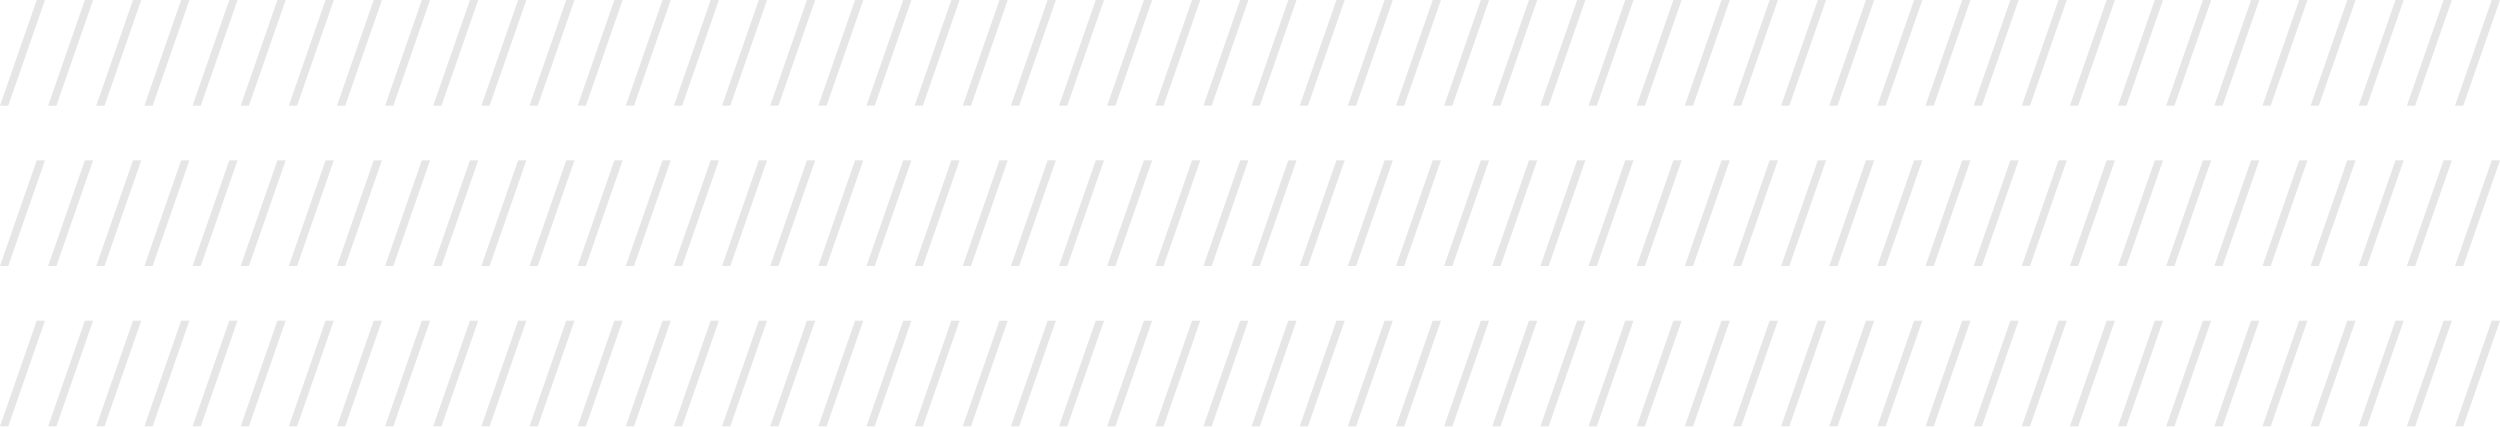
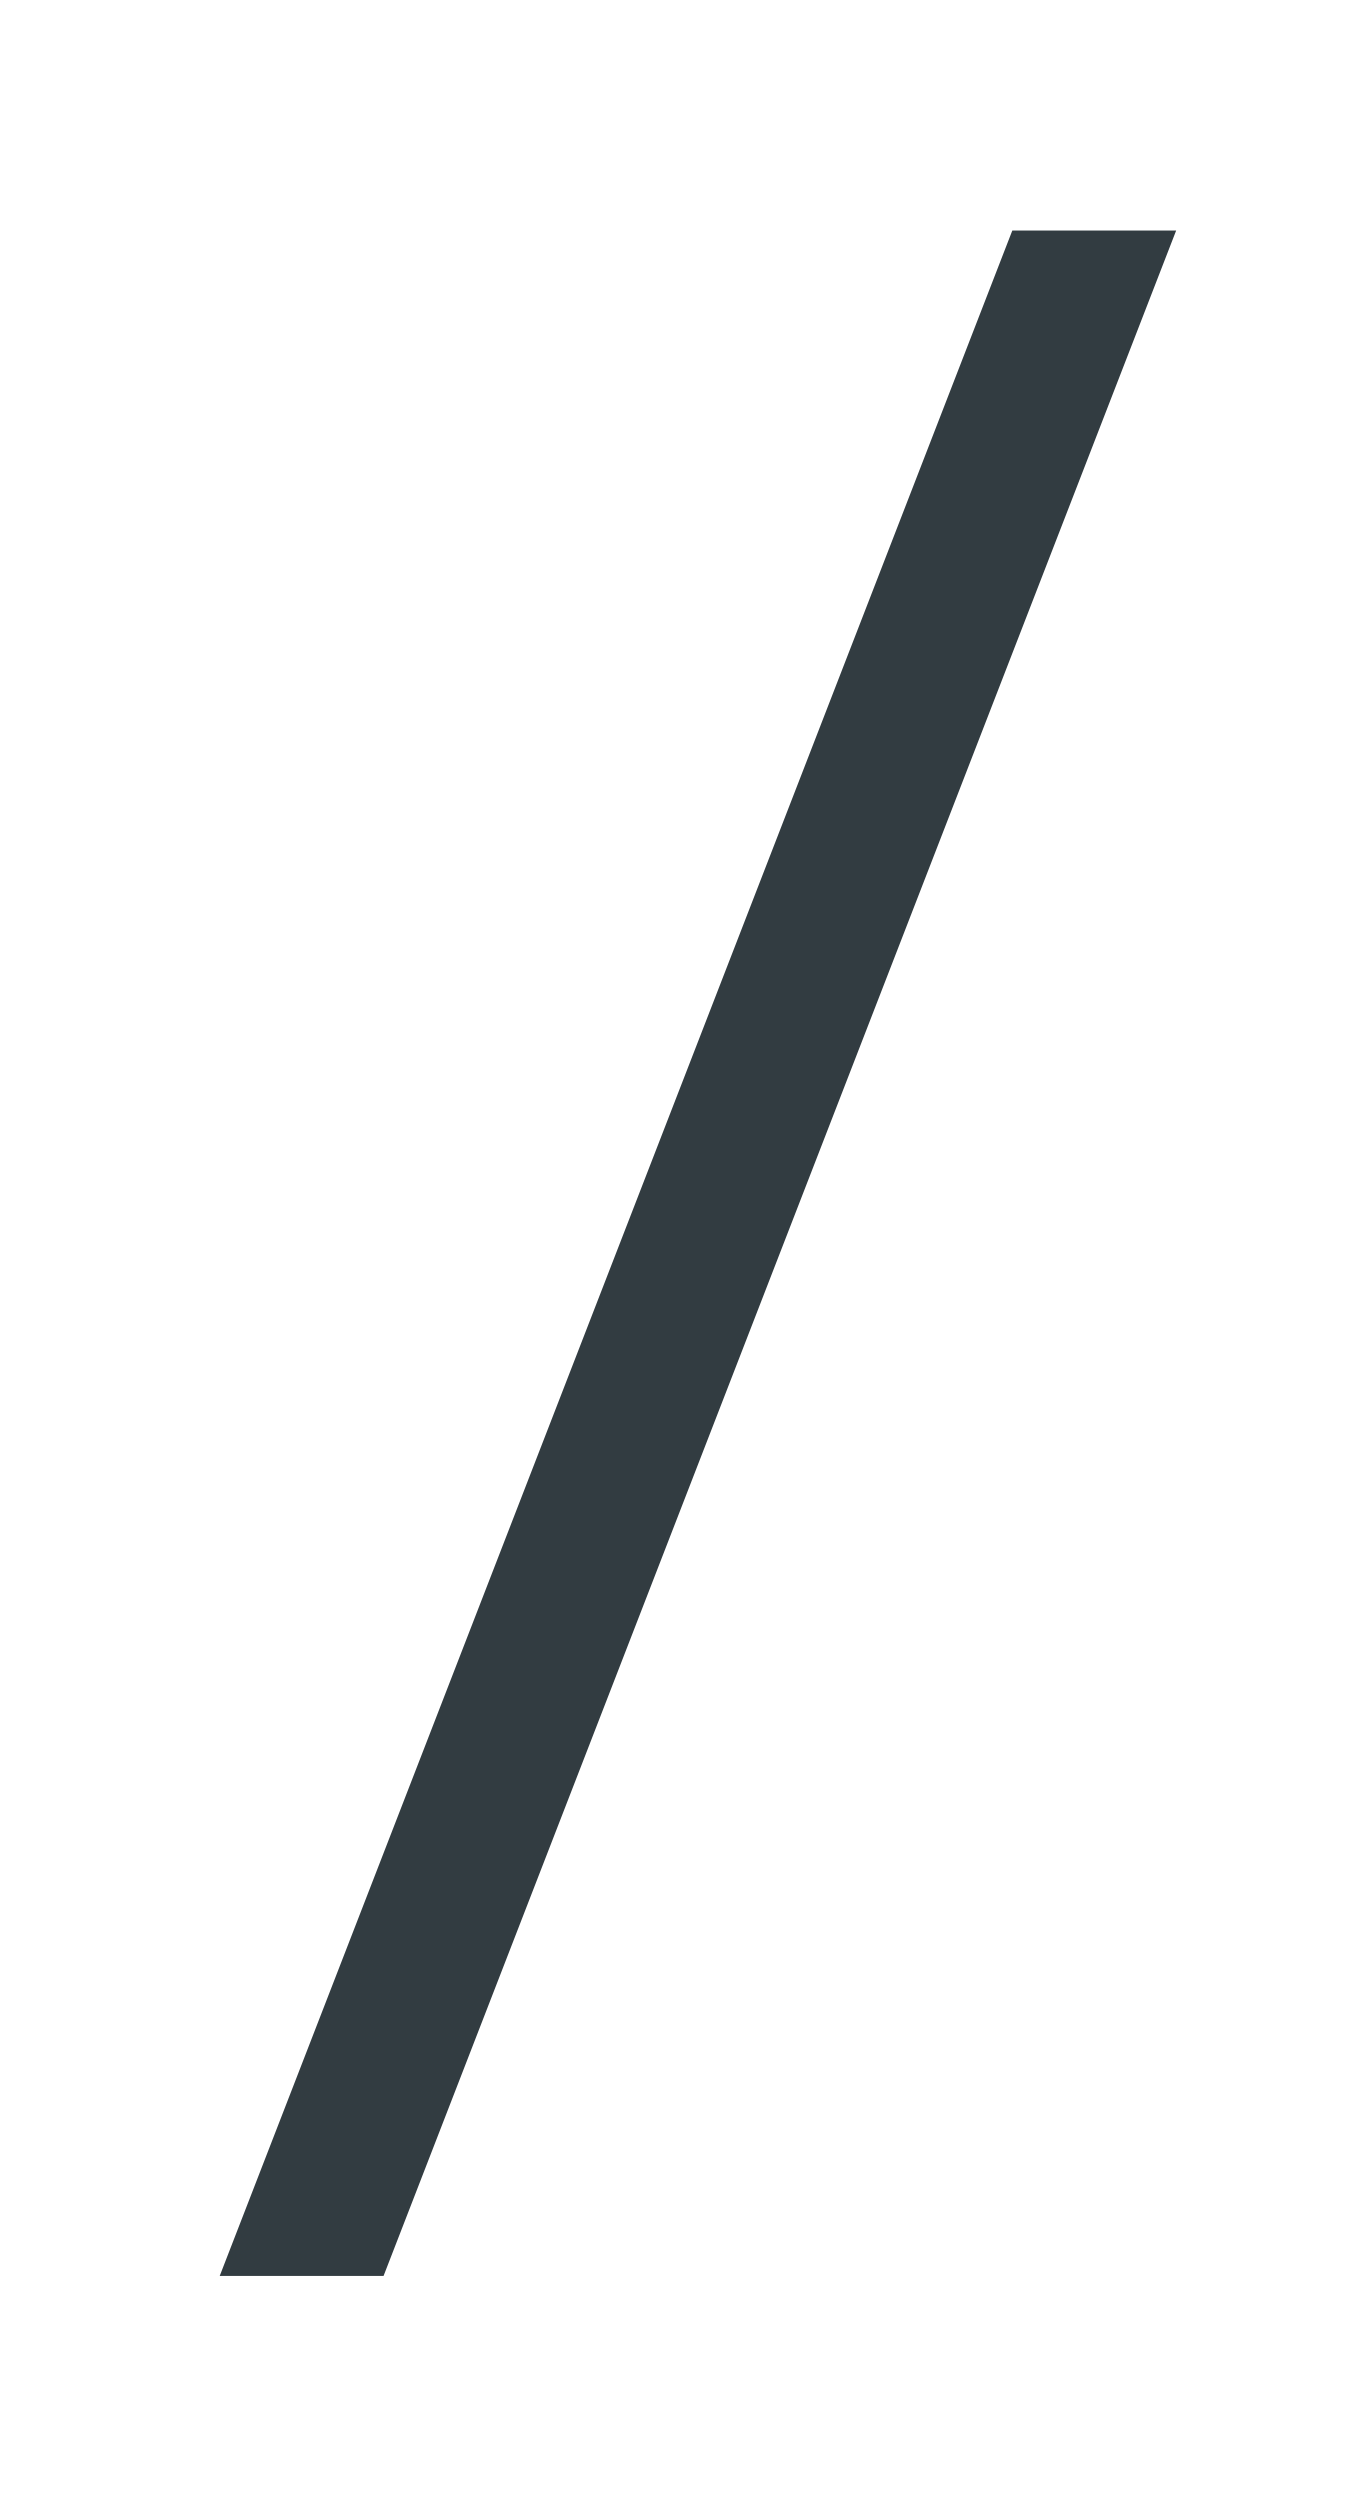
- <svg xmlns="http://www.w3.org/2000/svg" width="263.66mm" height="44.96mm" viewBox="0 0 263.66 44.96" version="1.1" id="svg485236">
-   <defs id="defs485233" />
-   <g id="layer1" transform="matrix(1.142135,0,0,1.008517,129.2747,-164.1283)">
-     <g aria-label="////////////////////////////////////////////////////" id="text223603-8-3-1-1-3-7-9-8-8-9-7-7-0-1-3-4-3" style="font-size:12.7px;line-height:0.85;fill:#e6e6e6;stroke-width:0.501">
-       <path d="m -113.187,173.791 h 0.762 l 3.391,-11.049 h -0.762 z" style="font-family:'IBM Plex Mono';-inkscape-font-specification:'IBM Plex Mono'" id="path302" />
-       <path d="m -108.742,173.791 h 0.762 l 3.391,-11.049 h -0.762 z" style="font-family:'IBM Plex Mono';-inkscape-font-specification:'IBM Plex Mono'" id="path304" />
-       <path d="m -104.297,173.791 h 0.762 l 3.391,-11.049 h -0.762 z" style="font-family:'IBM Plex Mono';-inkscape-font-specification:'IBM Plex Mono'" id="path306" />
-       <path d="m -99.852,173.791 h 0.762 l 3.391,-11.049 h -0.762 z" style="font-family:'IBM Plex Mono';-inkscape-font-specification:'IBM Plex Mono'" id="path308" />
-       <path d="m -95.407,173.791 h 0.762 l 3.391,-11.049 h -0.762 z" style="font-family:'IBM Plex Mono';-inkscape-font-specification:'IBM Plex Mono'" id="path310" />
-       <path d="m -90.962,173.791 h 0.762 l 3.391,-11.049 h -0.762 z" style="font-family:'IBM Plex Mono';-inkscape-font-specification:'IBM Plex Mono'" id="path312" />
-       <path d="m -86.517,173.791 h 0.762 l 3.391,-11.049 h -0.762 z" style="font-family:'IBM Plex Mono';-inkscape-font-specification:'IBM Plex Mono'" id="path314" />
-       <path d="m -82.072,173.791 h 0.762 l 3.391,-11.049 h -0.762 z" style="font-family:'IBM Plex Mono';-inkscape-font-specification:'IBM Plex Mono'" id="path316" />
-       <path d="m -77.627,173.791 h 0.762 l 3.391,-11.049 h -0.762 z" style="font-family:'IBM Plex Mono';-inkscape-font-specification:'IBM Plex Mono'" id="path318" />
-       <path d="m -73.182,173.791 h 0.762 l 3.391,-11.049 h -0.762 z" style="font-family:'IBM Plex Mono';-inkscape-font-specification:'IBM Plex Mono'" id="path320" />
-       <path d="m -68.737,173.791 h 0.762 l 3.391,-11.049 h -0.762 z" style="font-family:'IBM Plex Mono';-inkscape-font-specification:'IBM Plex Mono'" id="path322" />
-       <path d="m -64.292,173.791 h 0.762 l 3.391,-11.049 h -0.762 z" style="font-family:'IBM Plex Mono';-inkscape-font-specification:'IBM Plex Mono'" id="path324" />
-       <path d="m -59.847,173.791 h 0.762 l 3.391,-11.049 h -0.762 z" style="font-family:'IBM Plex Mono';-inkscape-font-specification:'IBM Plex Mono'" id="path326" />
-       <path d="m -55.402,173.791 h 0.762 l 3.391,-11.049 h -0.762 z" style="font-family:'IBM Plex Mono';-inkscape-font-specification:'IBM Plex Mono'" id="path328" />
-       <path d="m -50.957,173.791 h 0.762 l 3.391,-11.049 h -0.762 z" style="font-family:'IBM Plex Mono';-inkscape-font-specification:'IBM Plex Mono'" id="path330" />
-       <path d="m -46.512,173.791 h 0.762 l 3.391,-11.049 h -0.762 z" style="font-family:'IBM Plex Mono';-inkscape-font-specification:'IBM Plex Mono'" id="path332" />
-       <path d="m -42.067,173.791 h 0.762 l 3.391,-11.049 h -0.762 z" style="font-family:'IBM Plex Mono';-inkscape-font-specification:'IBM Plex Mono'" id="path334" />
-       <path d="m -37.622,173.791 h 0.762 l 3.391,-11.049 h -0.762 z" style="font-family:'IBM Plex Mono';-inkscape-font-specification:'IBM Plex Mono'" id="path336" />
-       <path d="m -33.177,173.791 h 0.762 l 3.391,-11.049 h -0.762 z" style="font-family:'IBM Plex Mono';-inkscape-font-specification:'IBM Plex Mono'" id="path338" />
-       <path d="m -28.732,173.791 h 0.762 l 3.391,-11.049 h -0.762 z" style="font-family:'IBM Plex Mono';-inkscape-font-specification:'IBM Plex Mono'" id="path340" />
-       <path d="m -24.287,173.791 h 0.762 l 3.391,-11.049 h -0.762 z" style="font-family:'IBM Plex Mono';-inkscape-font-specification:'IBM Plex Mono'" id="path342" />
-       <path d="m -19.842,173.791 h 0.762 l 3.391,-11.049 h -0.762 z" style="font-family:'IBM Plex Mono';-inkscape-font-specification:'IBM Plex Mono'" id="path344" />
-       <path d="m -15.397,173.791 h 0.762 l 3.391,-11.049 h -0.762 z" style="font-family:'IBM Plex Mono';-inkscape-font-specification:'IBM Plex Mono'" id="path346" />
-       <path d="m -10.952,173.791 h 0.762 l 3.391,-11.049 h -0.762 z" style="font-family:'IBM Plex Mono';-inkscape-font-specification:'IBM Plex Mono'" id="path348" />
-       <path d="m -6.507,173.791 h 0.762 l 3.391,-11.049 h -0.762 z" style="font-family:'IBM Plex Mono';-inkscape-font-specification:'IBM Plex Mono'" id="path350" />
-       <path d="m -2.062,173.791 h 0.762 l 3.391,-11.049 H 1.329 Z" style="font-family:'IBM Plex Mono';-inkscape-font-specification:'IBM Plex Mono'" id="path352" />
-       <path d="m 2.383,173.791 h 0.762 l 3.391,-11.049 h -0.762 z" style="font-family:'IBM Plex Mono';-inkscape-font-specification:'IBM Plex Mono'" id="path354" />
-       <path d="m 6.828,173.791 h 0.762 l 3.391,-11.049 h -0.762 z" style="font-family:'IBM Plex Mono';-inkscape-font-specification:'IBM Plex Mono'" id="path356" />
-       <path d="m 11.273,173.791 h 0.762 l 3.391,-11.049 h -0.762 z" style="font-family:'IBM Plex Mono';-inkscape-font-specification:'IBM Plex Mono'" id="path358" />
-       <path d="m 15.718,173.791 h 0.762 l 3.391,-11.049 h -0.762 z" style="font-family:'IBM Plex Mono';-inkscape-font-specification:'IBM Plex Mono'" id="path360" />
-       <path d="m 20.163,173.791 h 0.762 l 3.391,-11.049 h -0.762 z" style="font-family:'IBM Plex Mono';-inkscape-font-specification:'IBM Plex Mono'" id="path362" />
-       <path d="m 24.608,173.791 h 0.762 l 3.391,-11.049 h -0.762 z" style="font-family:'IBM Plex Mono';-inkscape-font-specification:'IBM Plex Mono'" id="path364" />
-       <path d="m 29.053,173.791 h 0.762 l 3.391,-11.049 h -0.762 z" style="font-family:'IBM Plex Mono';-inkscape-font-specification:'IBM Plex Mono'" id="path366" />
-       <path d="m 33.498,173.791 h 0.762 l 3.391,-11.049 h -0.762 z" style="font-family:'IBM Plex Mono';-inkscape-font-specification:'IBM Plex Mono'" id="path368" />
-       <path d="m 37.943,173.791 h 0.762 l 3.391,-11.049 h -0.762 z" style="font-family:'IBM Plex Mono';-inkscape-font-specification:'IBM Plex Mono'" id="path370" />
-       <path d="m 42.388,173.791 h 0.762 l 3.391,-11.049 h -0.762 z" style="font-family:'IBM Plex Mono';-inkscape-font-specification:'IBM Plex Mono'" id="path372" />
-       <path d="m 46.833,173.791 h 0.762 l 3.391,-11.049 h -0.762 z" style="font-family:'IBM Plex Mono';-inkscape-font-specification:'IBM Plex Mono'" id="path374" />
-       <path d="m 51.278,173.791 h 0.762 l 3.391,-11.049 h -0.762 z" style="font-family:'IBM Plex Mono';-inkscape-font-specification:'IBM Plex Mono'" id="path376" />
-       <path d="m 55.723,173.791 h 0.762 l 3.391,-11.049 h -0.762 z" style="font-family:'IBM Plex Mono';-inkscape-font-specification:'IBM Plex Mono'" id="path378" />
-       <path d="m 60.168,173.791 h 0.762 l 3.391,-11.049 h -0.762 z" style="font-family:'IBM Plex Mono';-inkscape-font-specification:'IBM Plex Mono'" id="path380" />
-       <path d="m 64.613,173.791 h 0.762 l 3.391,-11.049 h -0.762 z" style="font-family:'IBM Plex Mono';-inkscape-font-specification:'IBM Plex Mono'" id="path382" />
-       <path d="m 69.058,173.791 h 0.762 l 3.391,-11.049 h -0.762 z" style="font-family:'IBM Plex Mono';-inkscape-font-specification:'IBM Plex Mono'" id="path384" />
-       <path d="m 73.503,173.791 h 0.762 l 3.391,-11.049 h -0.762 z" style="font-family:'IBM Plex Mono';-inkscape-font-specification:'IBM Plex Mono'" id="path386" />
-       <path d="m 77.948,173.791 h 0.762 l 3.391,-11.049 h -0.762 z" style="font-family:'IBM Plex Mono';-inkscape-font-specification:'IBM Plex Mono'" id="path388" />
-       <path d="m 82.393,173.791 h 0.762 l 3.391,-11.049 h -0.762 z" style="font-family:'IBM Plex Mono';-inkscape-font-specification:'IBM Plex Mono'" id="path390" />
-       <path d="m 86.838,173.791 h 0.762 l 3.391,-11.049 h -0.762 z" style="font-family:'IBM Plex Mono';-inkscape-font-specification:'IBM Plex Mono'" id="path392" />
-       <path d="m 91.283,173.791 h 0.762 l 3.391,-11.049 h -0.762 z" style="font-family:'IBM Plex Mono';-inkscape-font-specification:'IBM Plex Mono'" id="path394" />
-       <path d="m 95.728,173.791 h 0.762 l 3.391,-11.049 h -0.762 z" style="font-family:'IBM Plex Mono';-inkscape-font-specification:'IBM Plex Mono'" id="path396" />
-       <path d="m 100.173,173.791 h 0.762 l 3.391,-11.049 h -0.762 z" style="font-family:'IBM Plex Mono';-inkscape-font-specification:'IBM Plex Mono'" id="path398" />
-       <path d="m 104.618,173.791 h 0.762 l 3.391,-11.049 h -0.762 z" style="font-family:'IBM Plex Mono';-inkscape-font-specification:'IBM Plex Mono'" id="path400" />
-       <path d="m 109.063,173.791 h 0.762 l 3.391,-11.049 h -0.762 z" style="font-family:'IBM Plex Mono';-inkscape-font-specification:'IBM Plex Mono'" id="path402" />
-       <path d="m 113.508,173.791 h 0.762 l 3.391,-11.049 h -0.762 z" style="font-family:'IBM Plex Mono';-inkscape-font-specification:'IBM Plex Mono'" id="path404" />
-     </g>
-     <g aria-label="////////////////////////////////////////////////////" id="text223603-8-3-1-1-3-7-9-8-8-9-7-7-0-1-3-4-3-4" style="font-size:12.7px;line-height:0.85;fill:#e6e6e6;stroke-width:0.501">
-       <path d="m -113.187,190.557 h 0.762 l 3.391,-11.049 h -0.762 z" style="font-family:'IBM Plex Mono';-inkscape-font-specification:'IBM Plex Mono'" id="path407" />
-       <path d="m -108.742,190.557 h 0.762 l 3.391,-11.049 h -0.762 z" style="font-family:'IBM Plex Mono';-inkscape-font-specification:'IBM Plex Mono'" id="path409" />
-       <path d="m -104.297,190.557 h 0.762 l 3.391,-11.049 h -0.762 z" style="font-family:'IBM Plex Mono';-inkscape-font-specification:'IBM Plex Mono'" id="path411" />
-       <path d="m -99.852,190.557 h 0.762 l 3.391,-11.049 h -0.762 z" style="font-family:'IBM Plex Mono';-inkscape-font-specification:'IBM Plex Mono'" id="path413" />
-       <path d="m -95.407,190.557 h 0.762 l 3.391,-11.049 h -0.762 z" style="font-family:'IBM Plex Mono';-inkscape-font-specification:'IBM Plex Mono'" id="path415" />
-       <path d="m -90.962,190.557 h 0.762 l 3.391,-11.049 h -0.762 z" style="font-family:'IBM Plex Mono';-inkscape-font-specification:'IBM Plex Mono'" id="path417" />
-       <path d="m -86.517,190.557 h 0.762 l 3.391,-11.049 h -0.762 z" style="font-family:'IBM Plex Mono';-inkscape-font-specification:'IBM Plex Mono'" id="path419" />
-       <path d="m -82.072,190.557 h 0.762 l 3.391,-11.049 h -0.762 z" style="font-family:'IBM Plex Mono';-inkscape-font-specification:'IBM Plex Mono'" id="path421" />
-       <path d="m -77.627,190.557 h 0.762 l 3.391,-11.049 h -0.762 z" style="font-family:'IBM Plex Mono';-inkscape-font-specification:'IBM Plex Mono'" id="path423" />
-       <path d="m -73.182,190.557 h 0.762 l 3.391,-11.049 h -0.762 z" style="font-family:'IBM Plex Mono';-inkscape-font-specification:'IBM Plex Mono'" id="path425" />
-       <path d="m -68.737,190.557 h 0.762 l 3.391,-11.049 h -0.762 z" style="font-family:'IBM Plex Mono';-inkscape-font-specification:'IBM Plex Mono'" id="path427" />
-       <path d="m -64.292,190.557 h 0.762 l 3.391,-11.049 h -0.762 z" style="font-family:'IBM Plex Mono';-inkscape-font-specification:'IBM Plex Mono'" id="path429" />
-       <path d="m -59.847,190.557 h 0.762 l 3.391,-11.049 h -0.762 z" style="font-family:'IBM Plex Mono';-inkscape-font-specification:'IBM Plex Mono'" id="path431" />
-       <path d="m -55.402,190.557 h 0.762 l 3.391,-11.049 h -0.762 z" style="font-family:'IBM Plex Mono';-inkscape-font-specification:'IBM Plex Mono'" id="path433" />
-       <path d="m -50.957,190.557 h 0.762 l 3.391,-11.049 h -0.762 z" style="font-family:'IBM Plex Mono';-inkscape-font-specification:'IBM Plex Mono'" id="path435" />
-       <path d="m -46.512,190.557 h 0.762 l 3.391,-11.049 h -0.762 z" style="font-family:'IBM Plex Mono';-inkscape-font-specification:'IBM Plex Mono'" id="path437" />
-       <path d="m -42.067,190.557 h 0.762 l 3.391,-11.049 h -0.762 z" style="font-family:'IBM Plex Mono';-inkscape-font-specification:'IBM Plex Mono'" id="path439" />
-       <path d="m -37.622,190.557 h 0.762 l 3.391,-11.049 h -0.762 z" style="font-family:'IBM Plex Mono';-inkscape-font-specification:'IBM Plex Mono'" id="path441" />
-       <path d="m -33.177,190.557 h 0.762 l 3.391,-11.049 h -0.762 z" style="font-family:'IBM Plex Mono';-inkscape-font-specification:'IBM Plex Mono'" id="path443" />
-       <path d="m -28.732,190.557 h 0.762 l 3.391,-11.049 h -0.762 z" style="font-family:'IBM Plex Mono';-inkscape-font-specification:'IBM Plex Mono'" id="path445" />
-       <path d="m -24.287,190.557 h 0.762 l 3.391,-11.049 h -0.762 z" style="font-family:'IBM Plex Mono';-inkscape-font-specification:'IBM Plex Mono'" id="path447" />
-       <path d="m -19.842,190.557 h 0.762 l 3.391,-11.049 h -0.762 z" style="font-family:'IBM Plex Mono';-inkscape-font-specification:'IBM Plex Mono'" id="path449" />
-       <path d="m -15.397,190.557 h 0.762 l 3.391,-11.049 h -0.762 z" style="font-family:'IBM Plex Mono';-inkscape-font-specification:'IBM Plex Mono'" id="path451" />
-       <path d="m -10.952,190.557 h 0.762 l 3.391,-11.049 h -0.762 z" style="font-family:'IBM Plex Mono';-inkscape-font-specification:'IBM Plex Mono'" id="path453" />
-       <path d="m -6.507,190.557 h 0.762 l 3.391,-11.049 h -0.762 z" style="font-family:'IBM Plex Mono';-inkscape-font-specification:'IBM Plex Mono'" id="path455" />
-       <path d="m -2.062,190.557 h 0.762 l 3.391,-11.049 H 1.329 Z" style="font-family:'IBM Plex Mono';-inkscape-font-specification:'IBM Plex Mono'" id="path457" />
-       <path d="m 2.383,190.557 h 0.762 l 3.391,-11.049 h -0.762 z" style="font-family:'IBM Plex Mono';-inkscape-font-specification:'IBM Plex Mono'" id="path459" />
-       <path d="m 6.828,190.557 h 0.762 l 3.391,-11.049 h -0.762 z" style="font-family:'IBM Plex Mono';-inkscape-font-specification:'IBM Plex Mono'" id="path461" />
-       <path d="m 11.273,190.557 h 0.762 l 3.391,-11.049 h -0.762 z" style="font-family:'IBM Plex Mono';-inkscape-font-specification:'IBM Plex Mono'" id="path463" />
-       <path d="m 15.718,190.557 h 0.762 l 3.391,-11.049 h -0.762 z" style="font-family:'IBM Plex Mono';-inkscape-font-specification:'IBM Plex Mono'" id="path465" />
-       <path d="m 20.163,190.557 h 0.762 l 3.391,-11.049 h -0.762 z" style="font-family:'IBM Plex Mono';-inkscape-font-specification:'IBM Plex Mono'" id="path467" />
-       <path d="m 24.608,190.557 h 0.762 l 3.391,-11.049 h -0.762 z" style="font-family:'IBM Plex Mono';-inkscape-font-specification:'IBM Plex Mono'" id="path469" />
-       <path d="m 29.053,190.557 h 0.762 l 3.391,-11.049 h -0.762 z" style="font-family:'IBM Plex Mono';-inkscape-font-specification:'IBM Plex Mono'" id="path471" />
-       <path d="m 33.498,190.557 h 0.762 l 3.391,-11.049 h -0.762 z" style="font-family:'IBM Plex Mono';-inkscape-font-specification:'IBM Plex Mono'" id="path473" />
-       <path d="m 37.943,190.557 h 0.762 l 3.391,-11.049 h -0.762 z" style="font-family:'IBM Plex Mono';-inkscape-font-specification:'IBM Plex Mono'" id="path475" />
-       <path d="m 42.388,190.557 h 0.762 l 3.391,-11.049 h -0.762 z" style="font-family:'IBM Plex Mono';-inkscape-font-specification:'IBM Plex Mono'" id="path477" />
-       <path d="m 46.833,190.557 h 0.762 l 3.391,-11.049 h -0.762 z" style="font-family:'IBM Plex Mono';-inkscape-font-specification:'IBM Plex Mono'" id="path479" />
-       <path d="m 51.278,190.557 h 0.762 l 3.391,-11.049 h -0.762 z" style="font-family:'IBM Plex Mono';-inkscape-font-specification:'IBM Plex Mono'" id="path481" />
-       <path d="m 55.723,190.557 h 0.762 l 3.391,-11.049 h -0.762 z" style="font-family:'IBM Plex Mono';-inkscape-font-specification:'IBM Plex Mono'" id="path483" />
-       <path d="m 60.168,190.557 h 0.762 l 3.391,-11.049 h -0.762 z" style="font-family:'IBM Plex Mono';-inkscape-font-specification:'IBM Plex Mono'" id="path485" />
-       <path d="m 64.613,190.557 h 0.762 l 3.391,-11.049 h -0.762 z" style="font-family:'IBM Plex Mono';-inkscape-font-specification:'IBM Plex Mono'" id="path487" />
-       <path d="m 69.058,190.557 h 0.762 l 3.391,-11.049 h -0.762 z" style="font-family:'IBM Plex Mono';-inkscape-font-specification:'IBM Plex Mono'" id="path489" />
-       <path d="m 73.503,190.557 h 0.762 l 3.391,-11.049 h -0.762 z" style="font-family:'IBM Plex Mono';-inkscape-font-specification:'IBM Plex Mono'" id="path491" />
-       <path d="m 77.948,190.557 h 0.762 l 3.391,-11.049 h -0.762 z" style="font-family:'IBM Plex Mono';-inkscape-font-specification:'IBM Plex Mono'" id="path493" />
-       <path d="m 82.393,190.557 h 0.762 l 3.391,-11.049 h -0.762 z" style="font-family:'IBM Plex Mono';-inkscape-font-specification:'IBM Plex Mono'" id="path495" />
-       <path d="m 86.838,190.557 h 0.762 l 3.391,-11.049 h -0.762 z" style="font-family:'IBM Plex Mono';-inkscape-font-specification:'IBM Plex Mono'" id="path497" />
-       <path d="m 91.283,190.557 h 0.762 l 3.391,-11.049 h -0.762 z" style="font-family:'IBM Plex Mono';-inkscape-font-specification:'IBM Plex Mono'" id="path499" />
-       <path d="m 95.728,190.557 h 0.762 l 3.391,-11.049 h -0.762 z" style="font-family:'IBM Plex Mono';-inkscape-font-specification:'IBM Plex Mono'" id="path501" />
-       <path d="m 100.173,190.557 h 0.762 l 3.391,-11.049 h -0.762 z" style="font-family:'IBM Plex Mono';-inkscape-font-specification:'IBM Plex Mono'" id="path503" />
-       <path d="m 104.618,190.557 h 0.762 l 3.391,-11.049 h -0.762 z" style="font-family:'IBM Plex Mono';-inkscape-font-specification:'IBM Plex Mono'" id="path505" />
-       <path d="m 109.063,190.557 h 0.762 l 3.391,-11.049 h -0.762 z" style="font-family:'IBM Plex Mono';-inkscape-font-specification:'IBM Plex Mono'" id="path507" />
-       <path d="m 113.508,190.557 h 0.762 l 3.391,-11.049 h -0.762 z" style="font-family:'IBM Plex Mono';-inkscape-font-specification:'IBM Plex Mono'" id="path509" />
-     </g>
-     <g aria-label="////////////////////////////////////////////////////" id="text223603-8-3-1-1-3-7-9-8-8-9-7-7-0-1-3-4-3-4-5" style="font-size:12.7px;line-height:0.85;fill:#e6e6e6;stroke-width:0.501">
-       <path d="m -113.187,207.323 h 0.762 l 3.391,-11.049 h -0.762 z" style="font-family:'IBM Plex Mono';-inkscape-font-specification:'IBM Plex Mono'" id="path512" />
-       <path d="m -108.742,207.323 h 0.762 l 3.391,-11.049 h -0.762 z" style="font-family:'IBM Plex Mono';-inkscape-font-specification:'IBM Plex Mono'" id="path514" />
-       <path d="m -104.297,207.323 h 0.762 l 3.391,-11.049 h -0.762 z" style="font-family:'IBM Plex Mono';-inkscape-font-specification:'IBM Plex Mono'" id="path516" />
-       <path d="m -99.852,207.323 h 0.762 l 3.391,-11.049 h -0.762 z" style="font-family:'IBM Plex Mono';-inkscape-font-specification:'IBM Plex Mono'" id="path518" />
-       <path d="m -95.407,207.323 h 0.762 l 3.391,-11.049 h -0.762 z" style="font-family:'IBM Plex Mono';-inkscape-font-specification:'IBM Plex Mono'" id="path520" />
-       <path d="m -90.962,207.323 h 0.762 l 3.391,-11.049 h -0.762 z" style="font-family:'IBM Plex Mono';-inkscape-font-specification:'IBM Plex Mono'" id="path522" />
-       <path d="m -86.517,207.323 h 0.762 l 3.391,-11.049 h -0.762 z" style="font-family:'IBM Plex Mono';-inkscape-font-specification:'IBM Plex Mono'" id="path524" />
-       <path d="m -82.072,207.323 h 0.762 l 3.391,-11.049 h -0.762 z" style="font-family:'IBM Plex Mono';-inkscape-font-specification:'IBM Plex Mono'" id="path526" />
-       <path d="m -77.627,207.323 h 0.762 l 3.391,-11.049 h -0.762 z" style="font-family:'IBM Plex Mono';-inkscape-font-specification:'IBM Plex Mono'" id="path528" />
-       <path d="m -73.182,207.323 h 0.762 l 3.391,-11.049 h -0.762 z" style="font-family:'IBM Plex Mono';-inkscape-font-specification:'IBM Plex Mono'" id="path530" />
-       <path d="m -68.737,207.323 h 0.762 l 3.391,-11.049 h -0.762 z" style="font-family:'IBM Plex Mono';-inkscape-font-specification:'IBM Plex Mono'" id="path532" />
-       <path d="m -64.292,207.323 h 0.762 l 3.391,-11.049 h -0.762 z" style="font-family:'IBM Plex Mono';-inkscape-font-specification:'IBM Plex Mono'" id="path534" />
-       <path d="m -59.847,207.323 h 0.762 l 3.391,-11.049 h -0.762 z" style="font-family:'IBM Plex Mono';-inkscape-font-specification:'IBM Plex Mono'" id="path536" />
-       <path d="m -55.402,207.323 h 0.762 l 3.391,-11.049 h -0.762 z" style="font-family:'IBM Plex Mono';-inkscape-font-specification:'IBM Plex Mono'" id="path538" />
-       <path d="m -50.957,207.323 h 0.762 l 3.391,-11.049 h -0.762 z" style="font-family:'IBM Plex Mono';-inkscape-font-specification:'IBM Plex Mono'" id="path540" />
-       <path d="m -46.512,207.323 h 0.762 l 3.391,-11.049 h -0.762 z" style="font-family:'IBM Plex Mono';-inkscape-font-specification:'IBM Plex Mono'" id="path542" />
-       <path d="m -42.067,207.323 h 0.762 l 3.391,-11.049 h -0.762 z" style="font-family:'IBM Plex Mono';-inkscape-font-specification:'IBM Plex Mono'" id="path544" />
-       <path d="m -37.622,207.323 h 0.762 l 3.391,-11.049 h -0.762 z" style="font-family:'IBM Plex Mono';-inkscape-font-specification:'IBM Plex Mono'" id="path546" />
-       <path d="m -33.177,207.323 h 0.762 l 3.391,-11.049 h -0.762 z" style="font-family:'IBM Plex Mono';-inkscape-font-specification:'IBM Plex Mono'" id="path548" />
-       <path d="m -28.732,207.323 h 0.762 l 3.391,-11.049 h -0.762 z" style="font-family:'IBM Plex Mono';-inkscape-font-specification:'IBM Plex Mono'" id="path550" />
-       <path d="m -24.287,207.323 h 0.762 l 3.391,-11.049 h -0.762 z" style="font-family:'IBM Plex Mono';-inkscape-font-specification:'IBM Plex Mono'" id="path552" />
-       <path d="m -19.842,207.323 h 0.762 l 3.391,-11.049 h -0.762 z" style="font-family:'IBM Plex Mono';-inkscape-font-specification:'IBM Plex Mono'" id="path554" />
-       <path d="m -15.397,207.323 h 0.762 l 3.391,-11.049 h -0.762 z" style="font-family:'IBM Plex Mono';-inkscape-font-specification:'IBM Plex Mono'" id="path556" />
-       <path d="m -10.952,207.323 h 0.762 l 3.391,-11.049 h -0.762 z" style="font-family:'IBM Plex Mono';-inkscape-font-specification:'IBM Plex Mono'" id="path558" />
-       <path d="m -6.507,207.323 h 0.762 l 3.391,-11.049 h -0.762 z" style="font-family:'IBM Plex Mono';-inkscape-font-specification:'IBM Plex Mono'" id="path560" />
-       <path d="m -2.062,207.323 h 0.762 l 3.391,-11.049 H 1.329 Z" style="font-family:'IBM Plex Mono';-inkscape-font-specification:'IBM Plex Mono'" id="path562" />
-       <path d="m 2.383,207.323 h 0.762 l 3.391,-11.049 h -0.762 z" style="font-family:'IBM Plex Mono';-inkscape-font-specification:'IBM Plex Mono'" id="path564" />
-       <path d="m 6.828,207.323 h 0.762 l 3.391,-11.049 h -0.762 z" style="font-family:'IBM Plex Mono';-inkscape-font-specification:'IBM Plex Mono'" id="path566" />
-       <path d="m 11.273,207.323 h 0.762 l 3.391,-11.049 h -0.762 z" style="font-family:'IBM Plex Mono';-inkscape-font-specification:'IBM Plex Mono'" id="path568" />
-       <path d="m 15.718,207.323 h 0.762 l 3.391,-11.049 h -0.762 z" style="font-family:'IBM Plex Mono';-inkscape-font-specification:'IBM Plex Mono'" id="path570" />
-       <path d="m 20.163,207.323 h 0.762 l 3.391,-11.049 h -0.762 z" style="font-family:'IBM Plex Mono';-inkscape-font-specification:'IBM Plex Mono'" id="path572" />
-       <path d="m 24.608,207.323 h 0.762 l 3.391,-11.049 h -0.762 z" style="font-family:'IBM Plex Mono';-inkscape-font-specification:'IBM Plex Mono'" id="path574" />
-       <path d="m 29.053,207.323 h 0.762 l 3.391,-11.049 h -0.762 z" style="font-family:'IBM Plex Mono';-inkscape-font-specification:'IBM Plex Mono'" id="path576" />
-       <path d="m 33.498,207.323 h 0.762 l 3.391,-11.049 h -0.762 z" style="font-family:'IBM Plex Mono';-inkscape-font-specification:'IBM Plex Mono'" id="path578" />
-       <path d="m 37.943,207.323 h 0.762 l 3.391,-11.049 h -0.762 z" style="font-family:'IBM Plex Mono';-inkscape-font-specification:'IBM Plex Mono'" id="path580" />
-       <path d="m 42.388,207.323 h 0.762 l 3.391,-11.049 h -0.762 z" style="font-family:'IBM Plex Mono';-inkscape-font-specification:'IBM Plex Mono'" id="path582" />
-       <path d="m 46.833,207.323 h 0.762 l 3.391,-11.049 h -0.762 z" style="font-family:'IBM Plex Mono';-inkscape-font-specification:'IBM Plex Mono'" id="path584" />
-       <path d="m 51.278,207.323 h 0.762 l 3.391,-11.049 h -0.762 z" style="font-family:'IBM Plex Mono';-inkscape-font-specification:'IBM Plex Mono'" id="path586" />
-       <path d="m 55.723,207.323 h 0.762 l 3.391,-11.049 h -0.762 z" style="font-family:'IBM Plex Mono';-inkscape-font-specification:'IBM Plex Mono'" id="path588" />
-       <path d="m 60.168,207.323 h 0.762 l 3.391,-11.049 h -0.762 z" style="font-family:'IBM Plex Mono';-inkscape-font-specification:'IBM Plex Mono'" id="path590" />
-       <path d="m 64.613,207.323 h 0.762 l 3.391,-11.049 h -0.762 z" style="font-family:'IBM Plex Mono';-inkscape-font-specification:'IBM Plex Mono'" id="path592" />
-       <path d="m 69.058,207.323 h 0.762 l 3.391,-11.049 h -0.762 z" style="font-family:'IBM Plex Mono';-inkscape-font-specification:'IBM Plex Mono'" id="path594" />
-       <path d="m 73.503,207.323 h 0.762 l 3.391,-11.049 h -0.762 z" style="font-family:'IBM Plex Mono';-inkscape-font-specification:'IBM Plex Mono'" id="path596" />
-       <path d="m 77.948,207.323 h 0.762 l 3.391,-11.049 h -0.762 z" style="font-family:'IBM Plex Mono';-inkscape-font-specification:'IBM Plex Mono'" id="path598" />
-       <path d="m 82.393,207.323 h 0.762 l 3.391,-11.049 h -0.762 z" style="font-family:'IBM Plex Mono';-inkscape-font-specification:'IBM Plex Mono'" id="path600" />
-       <path d="m 86.838,207.323 h 0.762 l 3.391,-11.049 h -0.762 z" style="font-family:'IBM Plex Mono';-inkscape-font-specification:'IBM Plex Mono'" id="path602" />
-       <path d="m 91.283,207.323 h 0.762 l 3.391,-11.049 h -0.762 z" style="font-family:'IBM Plex Mono';-inkscape-font-specification:'IBM Plex Mono'" id="path604" />
-       <path d="m 95.728,207.323 h 0.762 l 3.391,-11.049 h -0.762 z" style="font-family:'IBM Plex Mono';-inkscape-font-specification:'IBM Plex Mono'" id="path606" />
-       <path d="m 100.173,207.323 h 0.762 l 3.391,-11.049 h -0.762 z" style="font-family:'IBM Plex Mono';-inkscape-font-specification:'IBM Plex Mono'" id="path608" />
-       <path d="m 104.618,207.323 h 0.762 l 3.391,-11.049 h -0.762 z" style="font-family:'IBM Plex Mono';-inkscape-font-specification:'IBM Plex Mono'" id="path610" />
-       <path d="m 109.063,207.323 h 0.762 l 3.391,-11.049 h -0.762 z" style="font-family:'IBM Plex Mono';-inkscape-font-specification:'IBM Plex Mono'" id="path612" />
-       <path d="m 113.508,207.323 h 0.762 l 3.391,-11.049 h -0.762 z" style="font-family:'IBM Plex Mono';-inkscape-font-specification:'IBM Plex Mono'" id="path614" />
-     </g>
+ <svg xmlns="http://www.w3.org/2000/svg" width="24" height="44" viewBox="0 0 6.35 11.642" version="1.1" id="svg3631">
+   <defs id="defs3625" />
+   <g id="layer1" transform="translate(0,-285.3583)">
+     <path d="m 1.786,295.957 3.691,-9.525 H 4.714 l -3.691,9.525 z" style="font-style:normal;font-variant:normal;font-weight:normal;font-stretch:normal;font-size:48px;line-height:0.85;font-family:'IBM Plex Mono';-inkscape-font-specification:'IBM Plex Mono';text-align:end;text-anchor:end;fill:#323c41;fill-opacity:1;stroke:none;stroke-width:0.419" id="path3622" />
  </g>
</svg>
